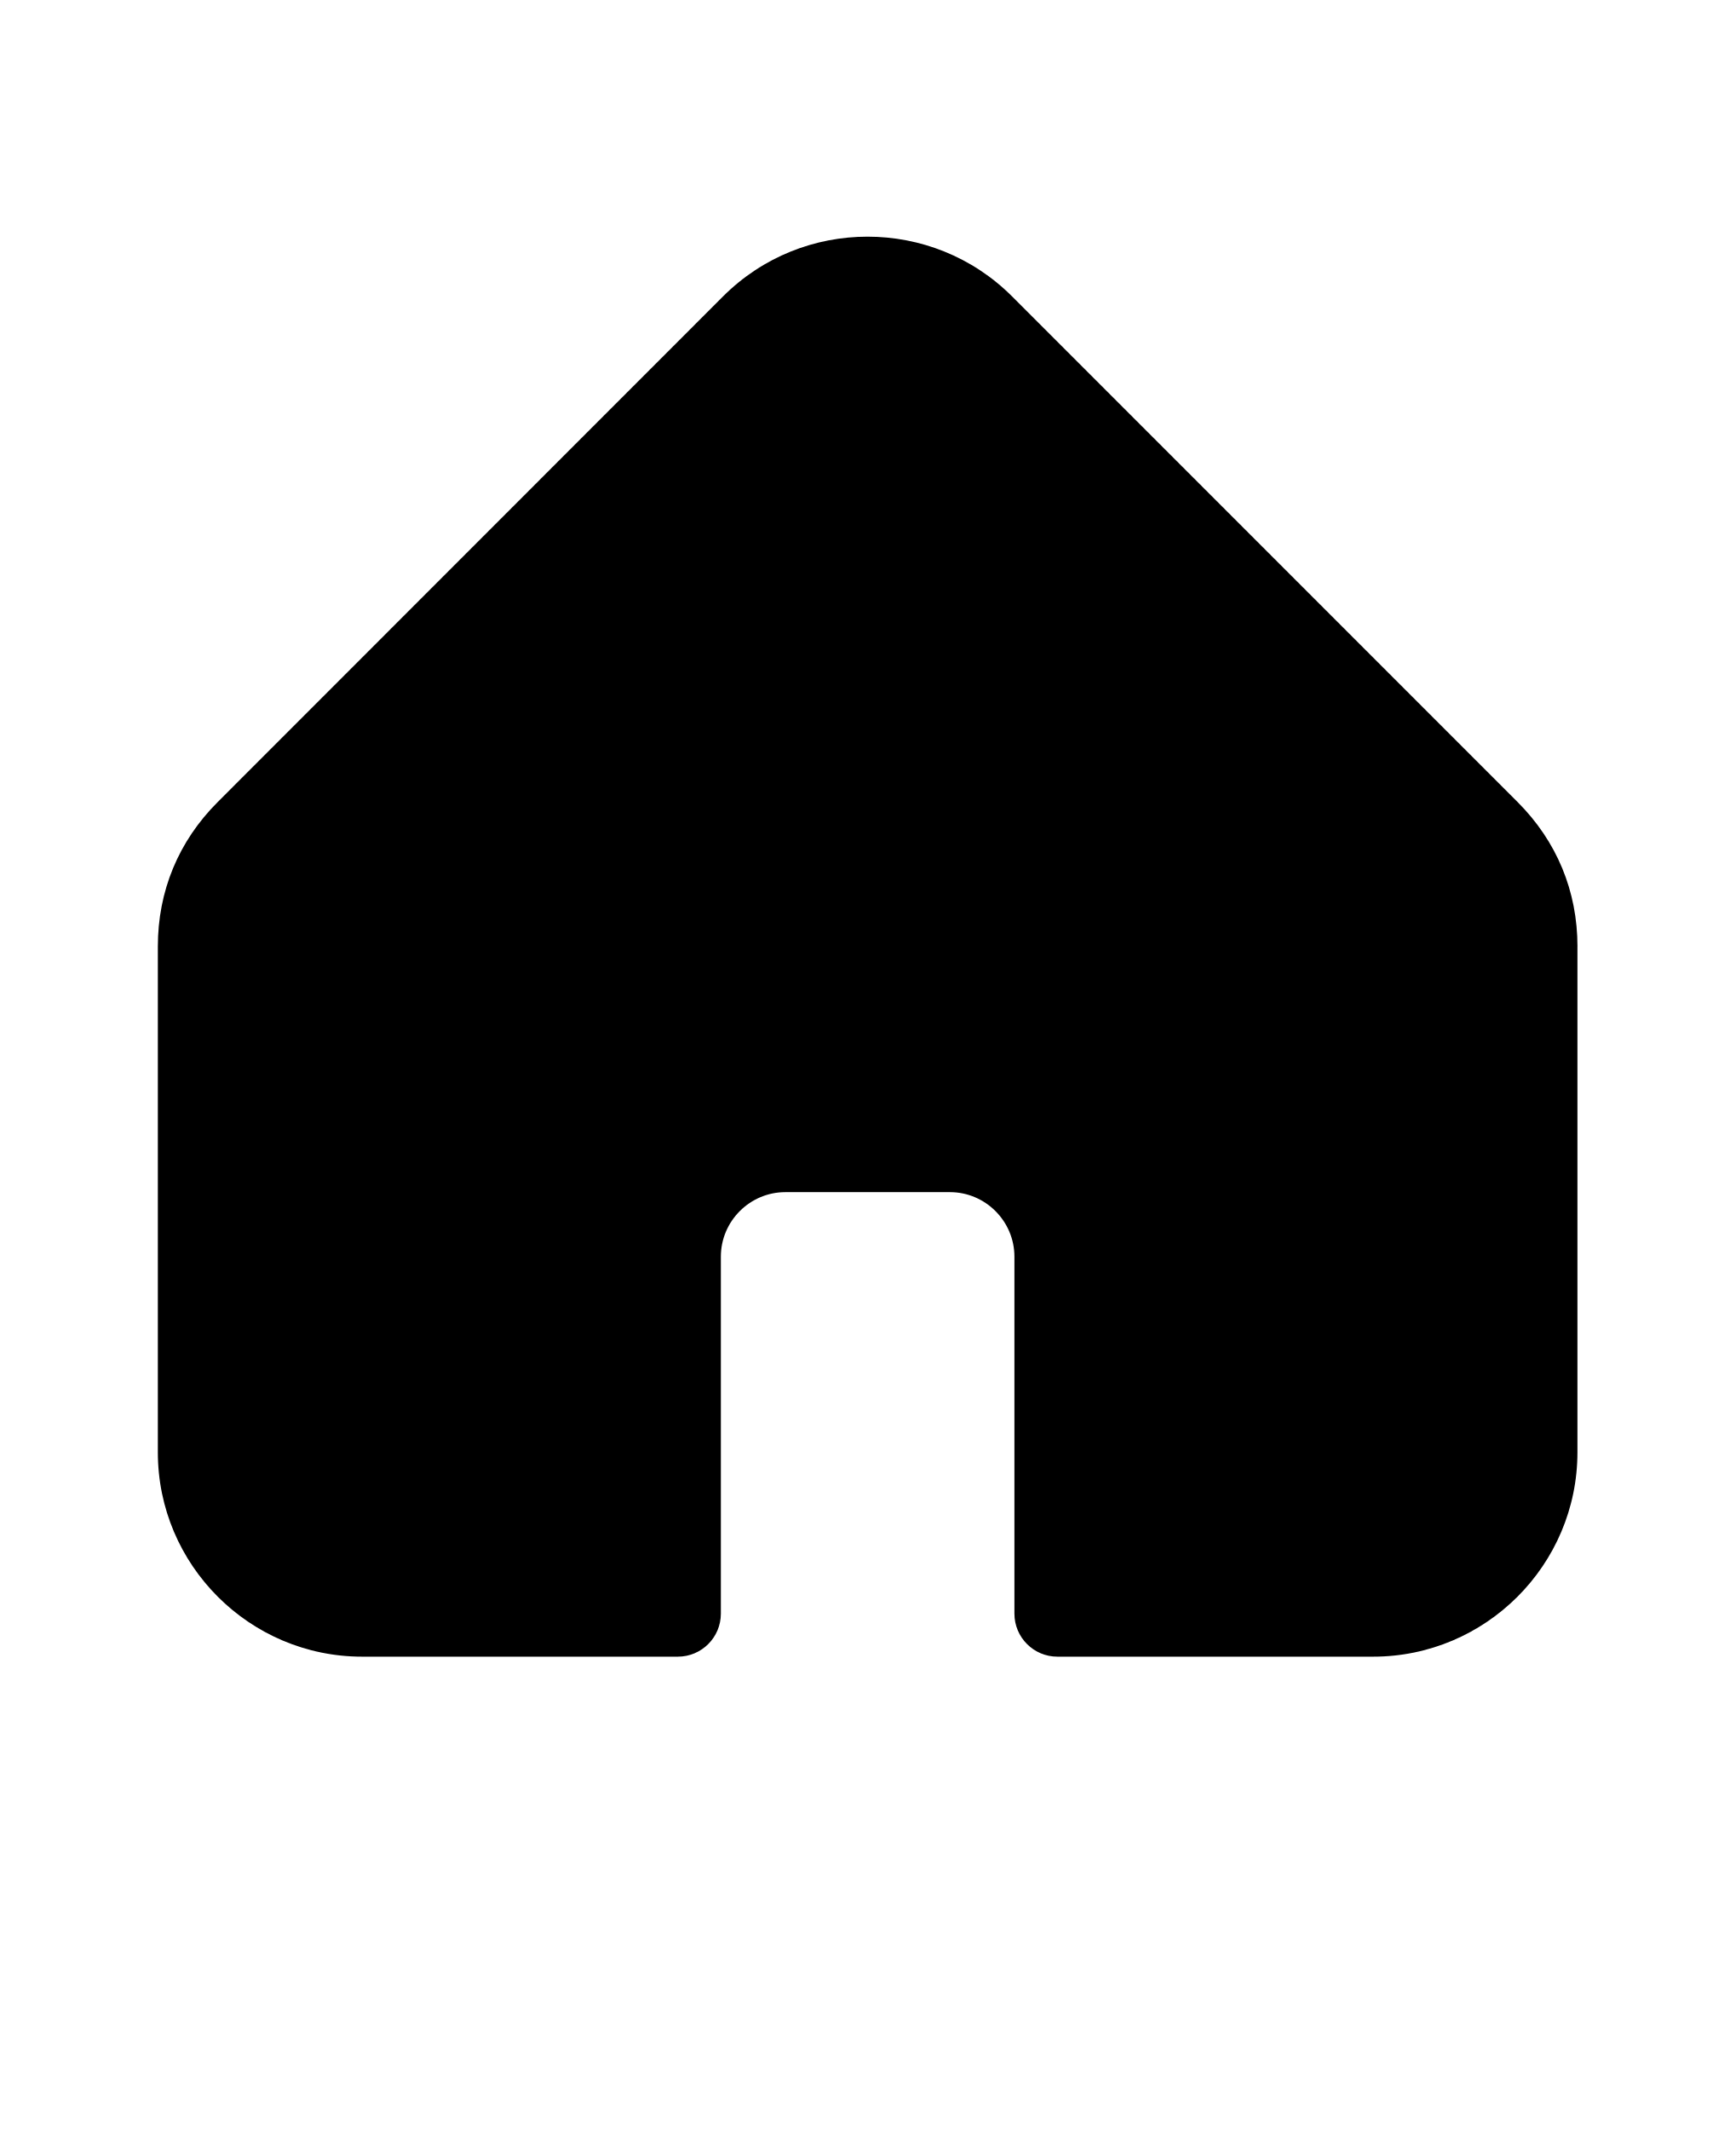
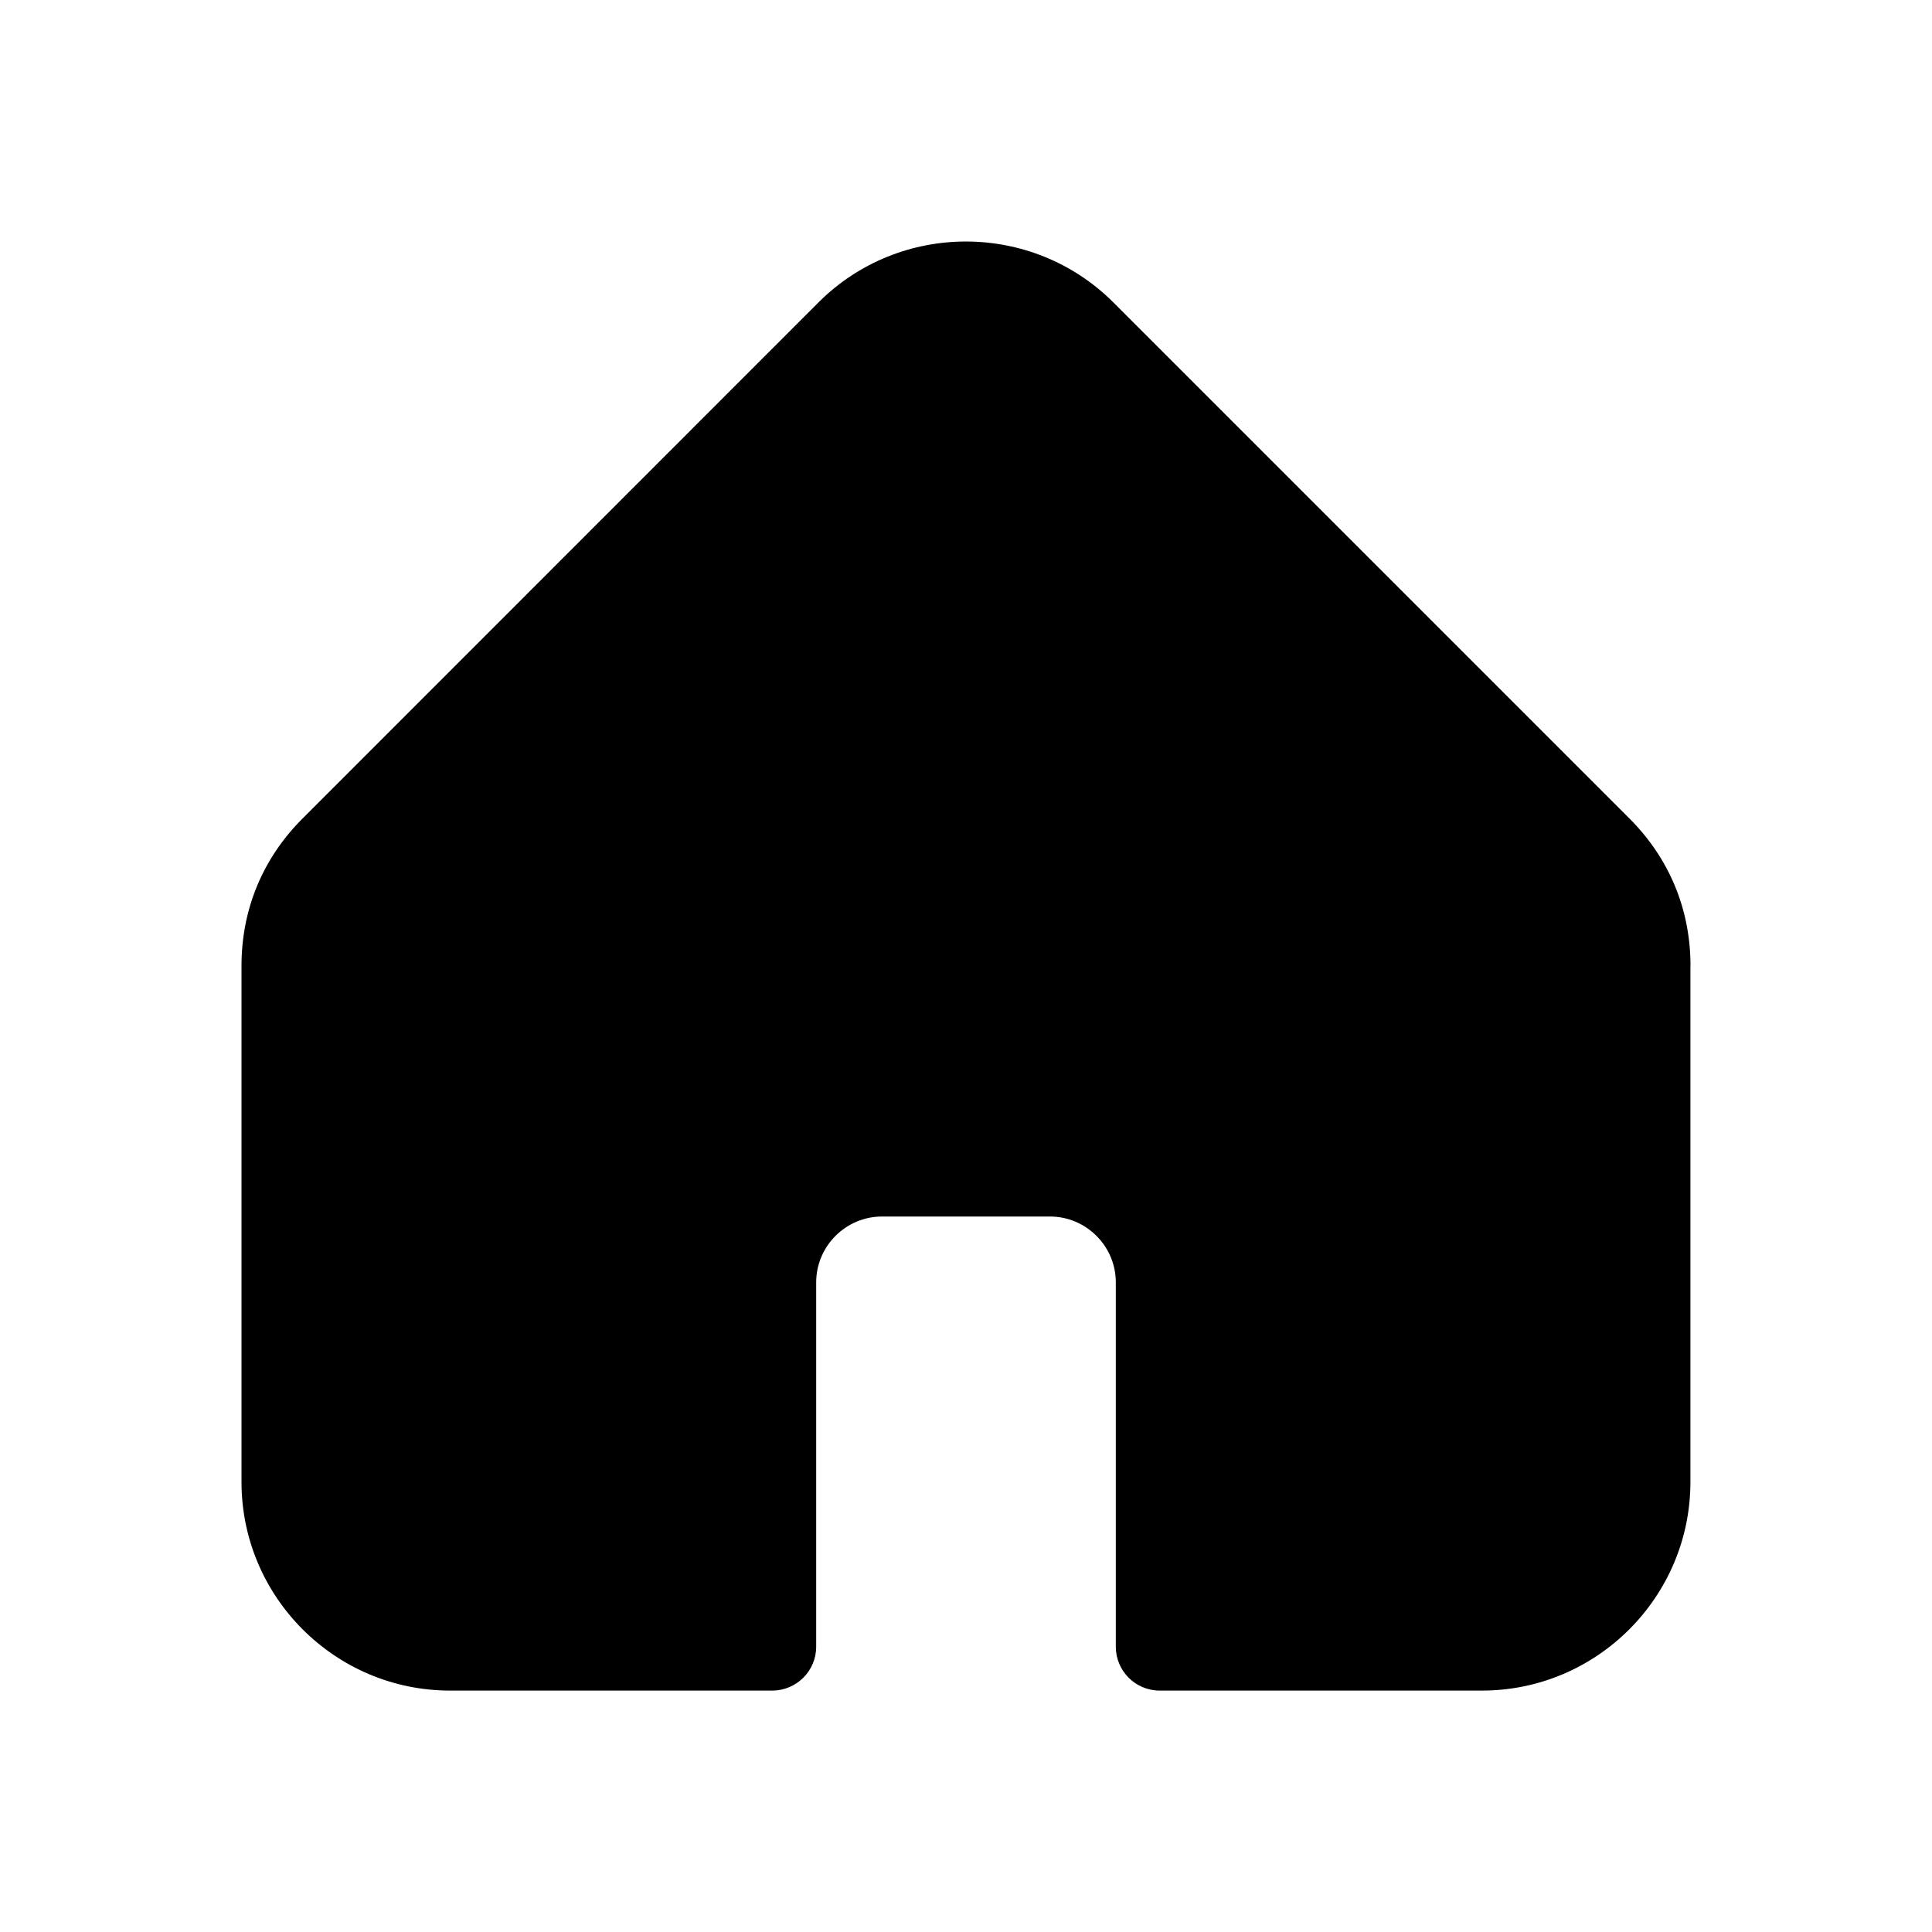
- <svg xmlns="http://www.w3.org/2000/svg" version="1.1" viewBox="-5.0 -10.0 110.0 135.0" fill="#000000">
-   <path d="m95 49.992v32.055c0 7.137-5.816 12.953-12.953 12.953h-20.012c-1.508 0-2.727-1.223-2.727-2.727v-22.625c0-2.25-1.84-4.09-4.09-4.09h-10.43c-2.25 0-4.09 1.84-4.09 4.09v22.625c0 1.508-1.223 2.727-2.727 2.727h-20.012c-7.137 0-12.953-5.816-12.953-12.953v-32.055c0-3.516 1.312-6.68 3.797-9.16l32.035-32.047c5.047-5.047 13.27-5.047 18.32 0l32.047 32.047c2.481 2.481 3.797 5.644 3.797 9.16z" />
+ <svg xmlns="http://www.w3.org/2000/svg" width="24" height="24" viewBox="0 0 24 24" fill="#000000">
+   <path d="M20.999 11.999V18.41C20.999 19.838 19.836 21.001 18.409 21.001H14.406C14.104 21.001 13.861 20.756 13.861 20.456V15.93C13.861 15.48 13.493 15.112 13.043 15.112H10.957C10.507 15.112 10.139 15.48 10.139 15.93V20.456C10.139 20.757 9.894 21.001 9.593 21.001H5.591C4.163 21.001 3 19.838 3 18.41V11.999C3 11.296 3.263 10.663 3.759 10.167L10.167 3.757C11.176 2.748 12.821 2.748 13.831 3.757L20.241 10.167C20.737 10.663 21 11.296 21 11.999H20.999Z" />
</svg>
